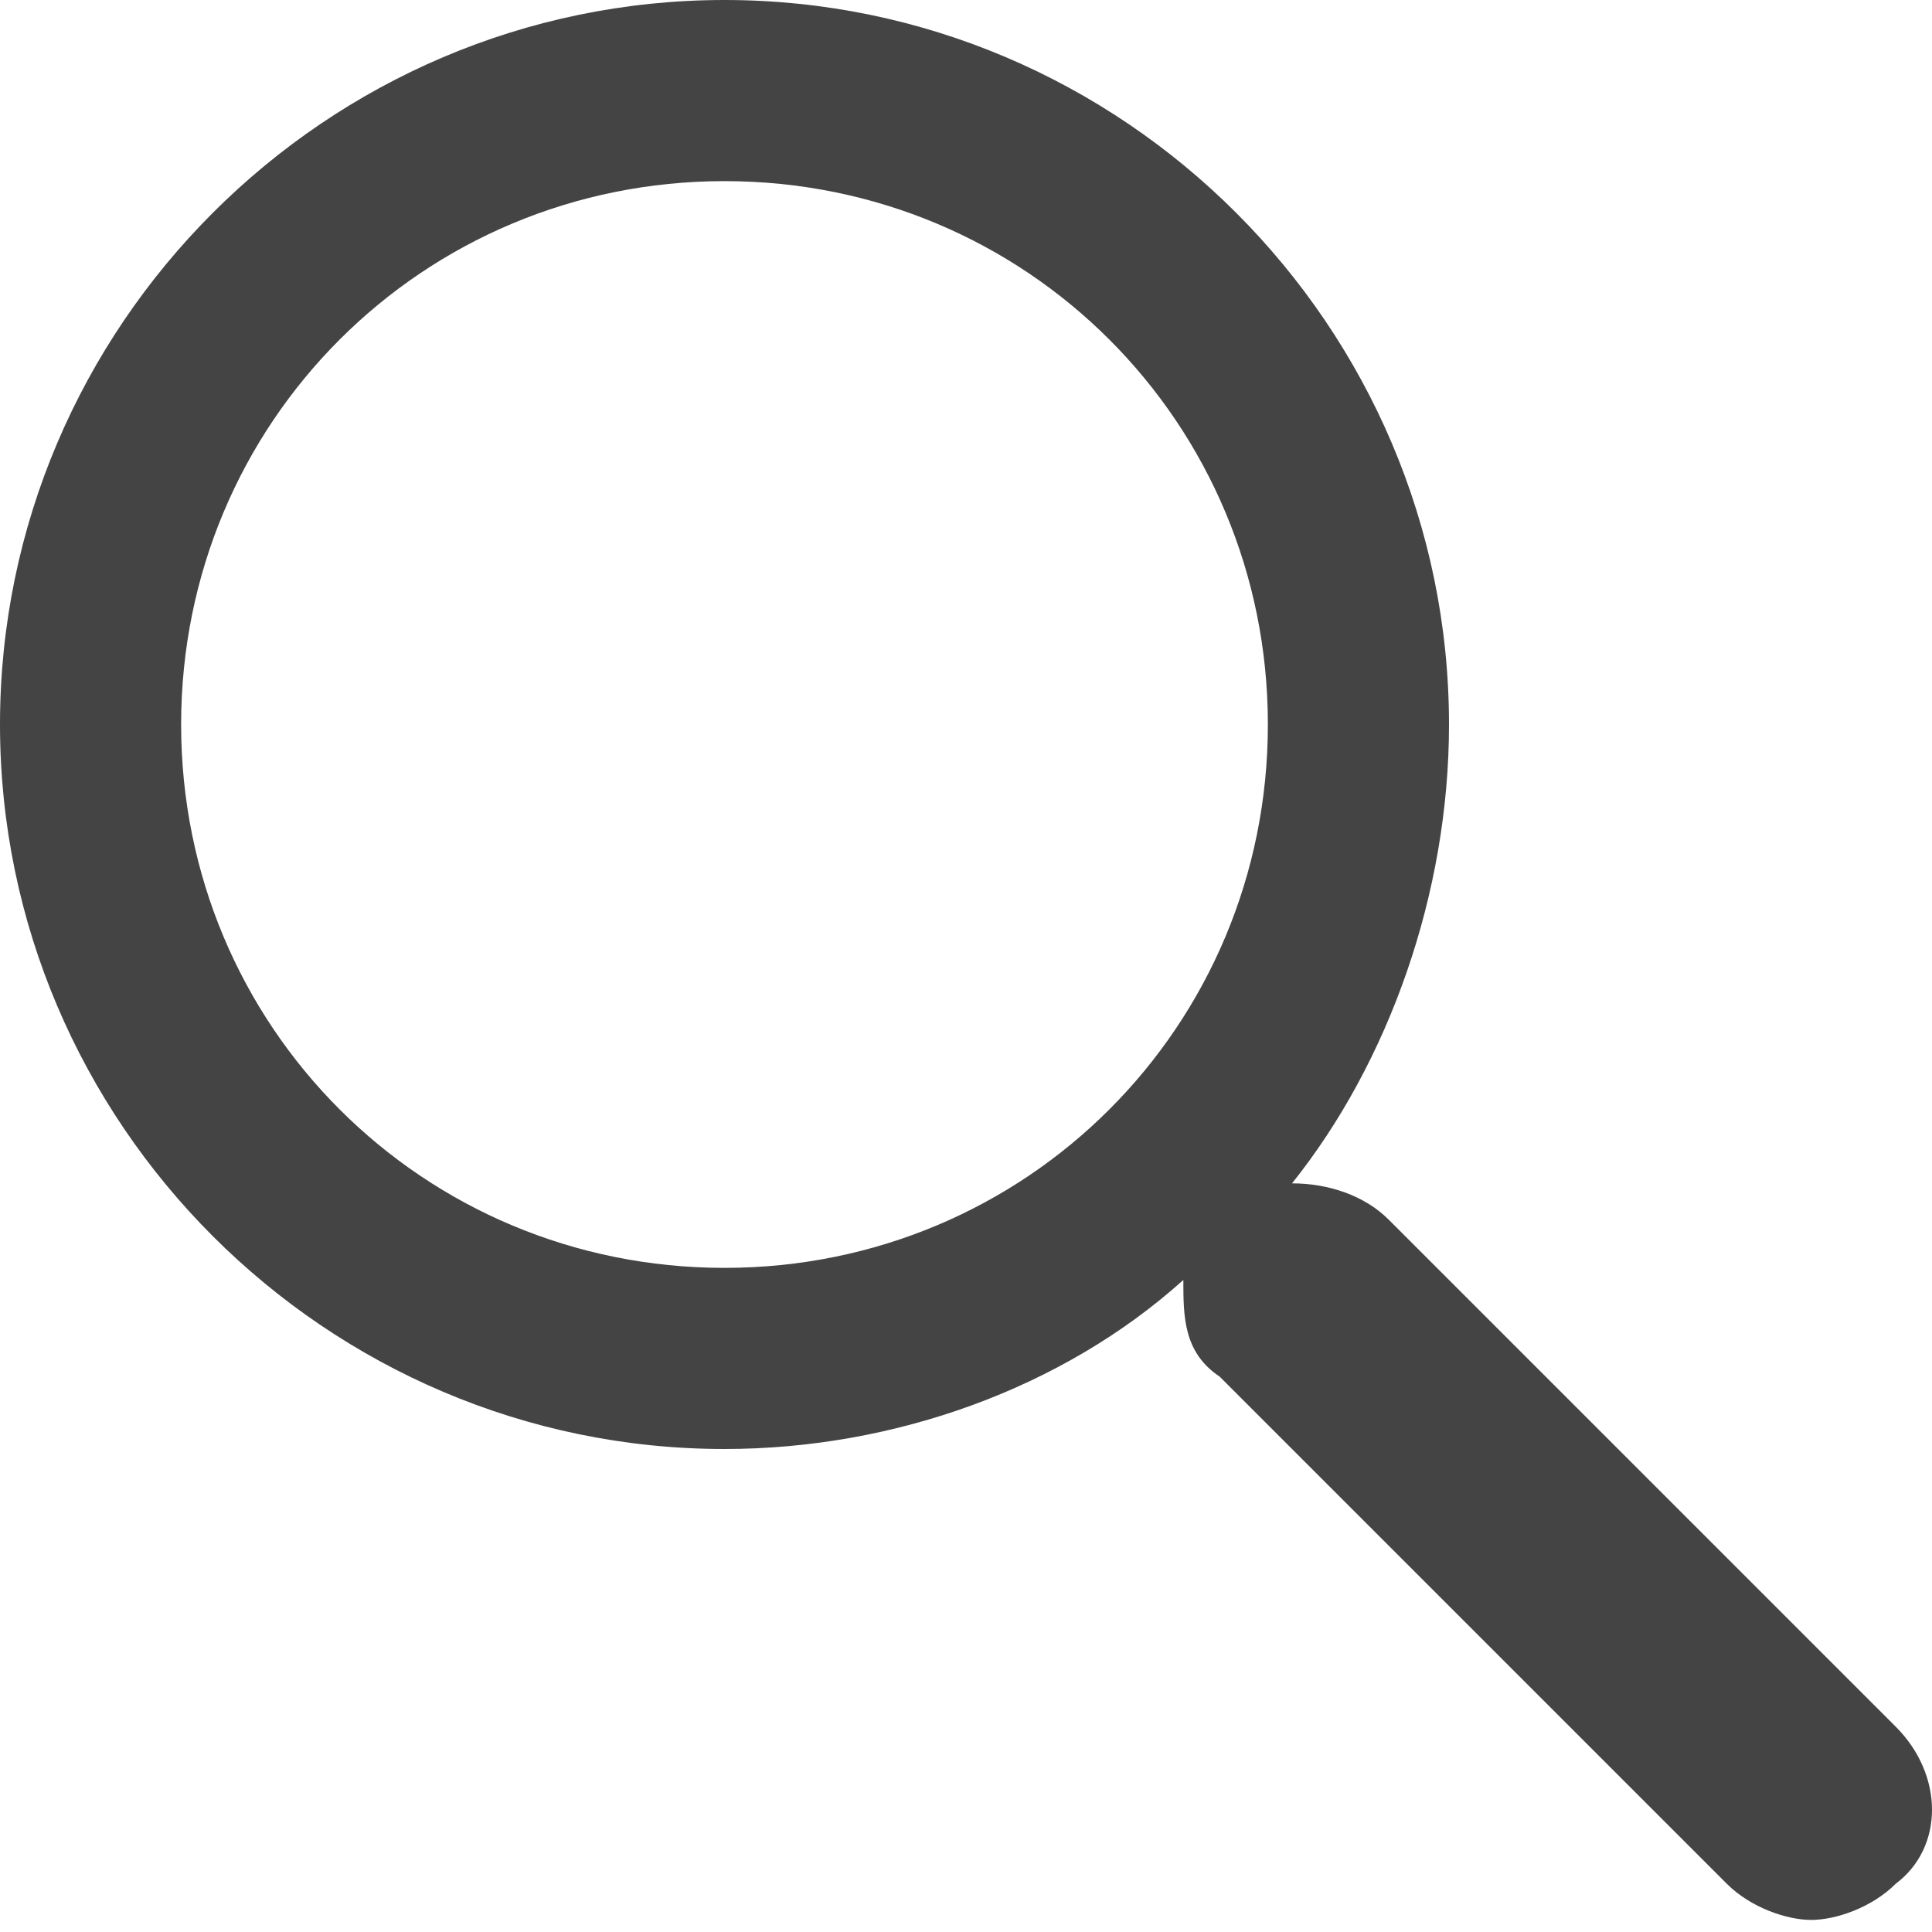
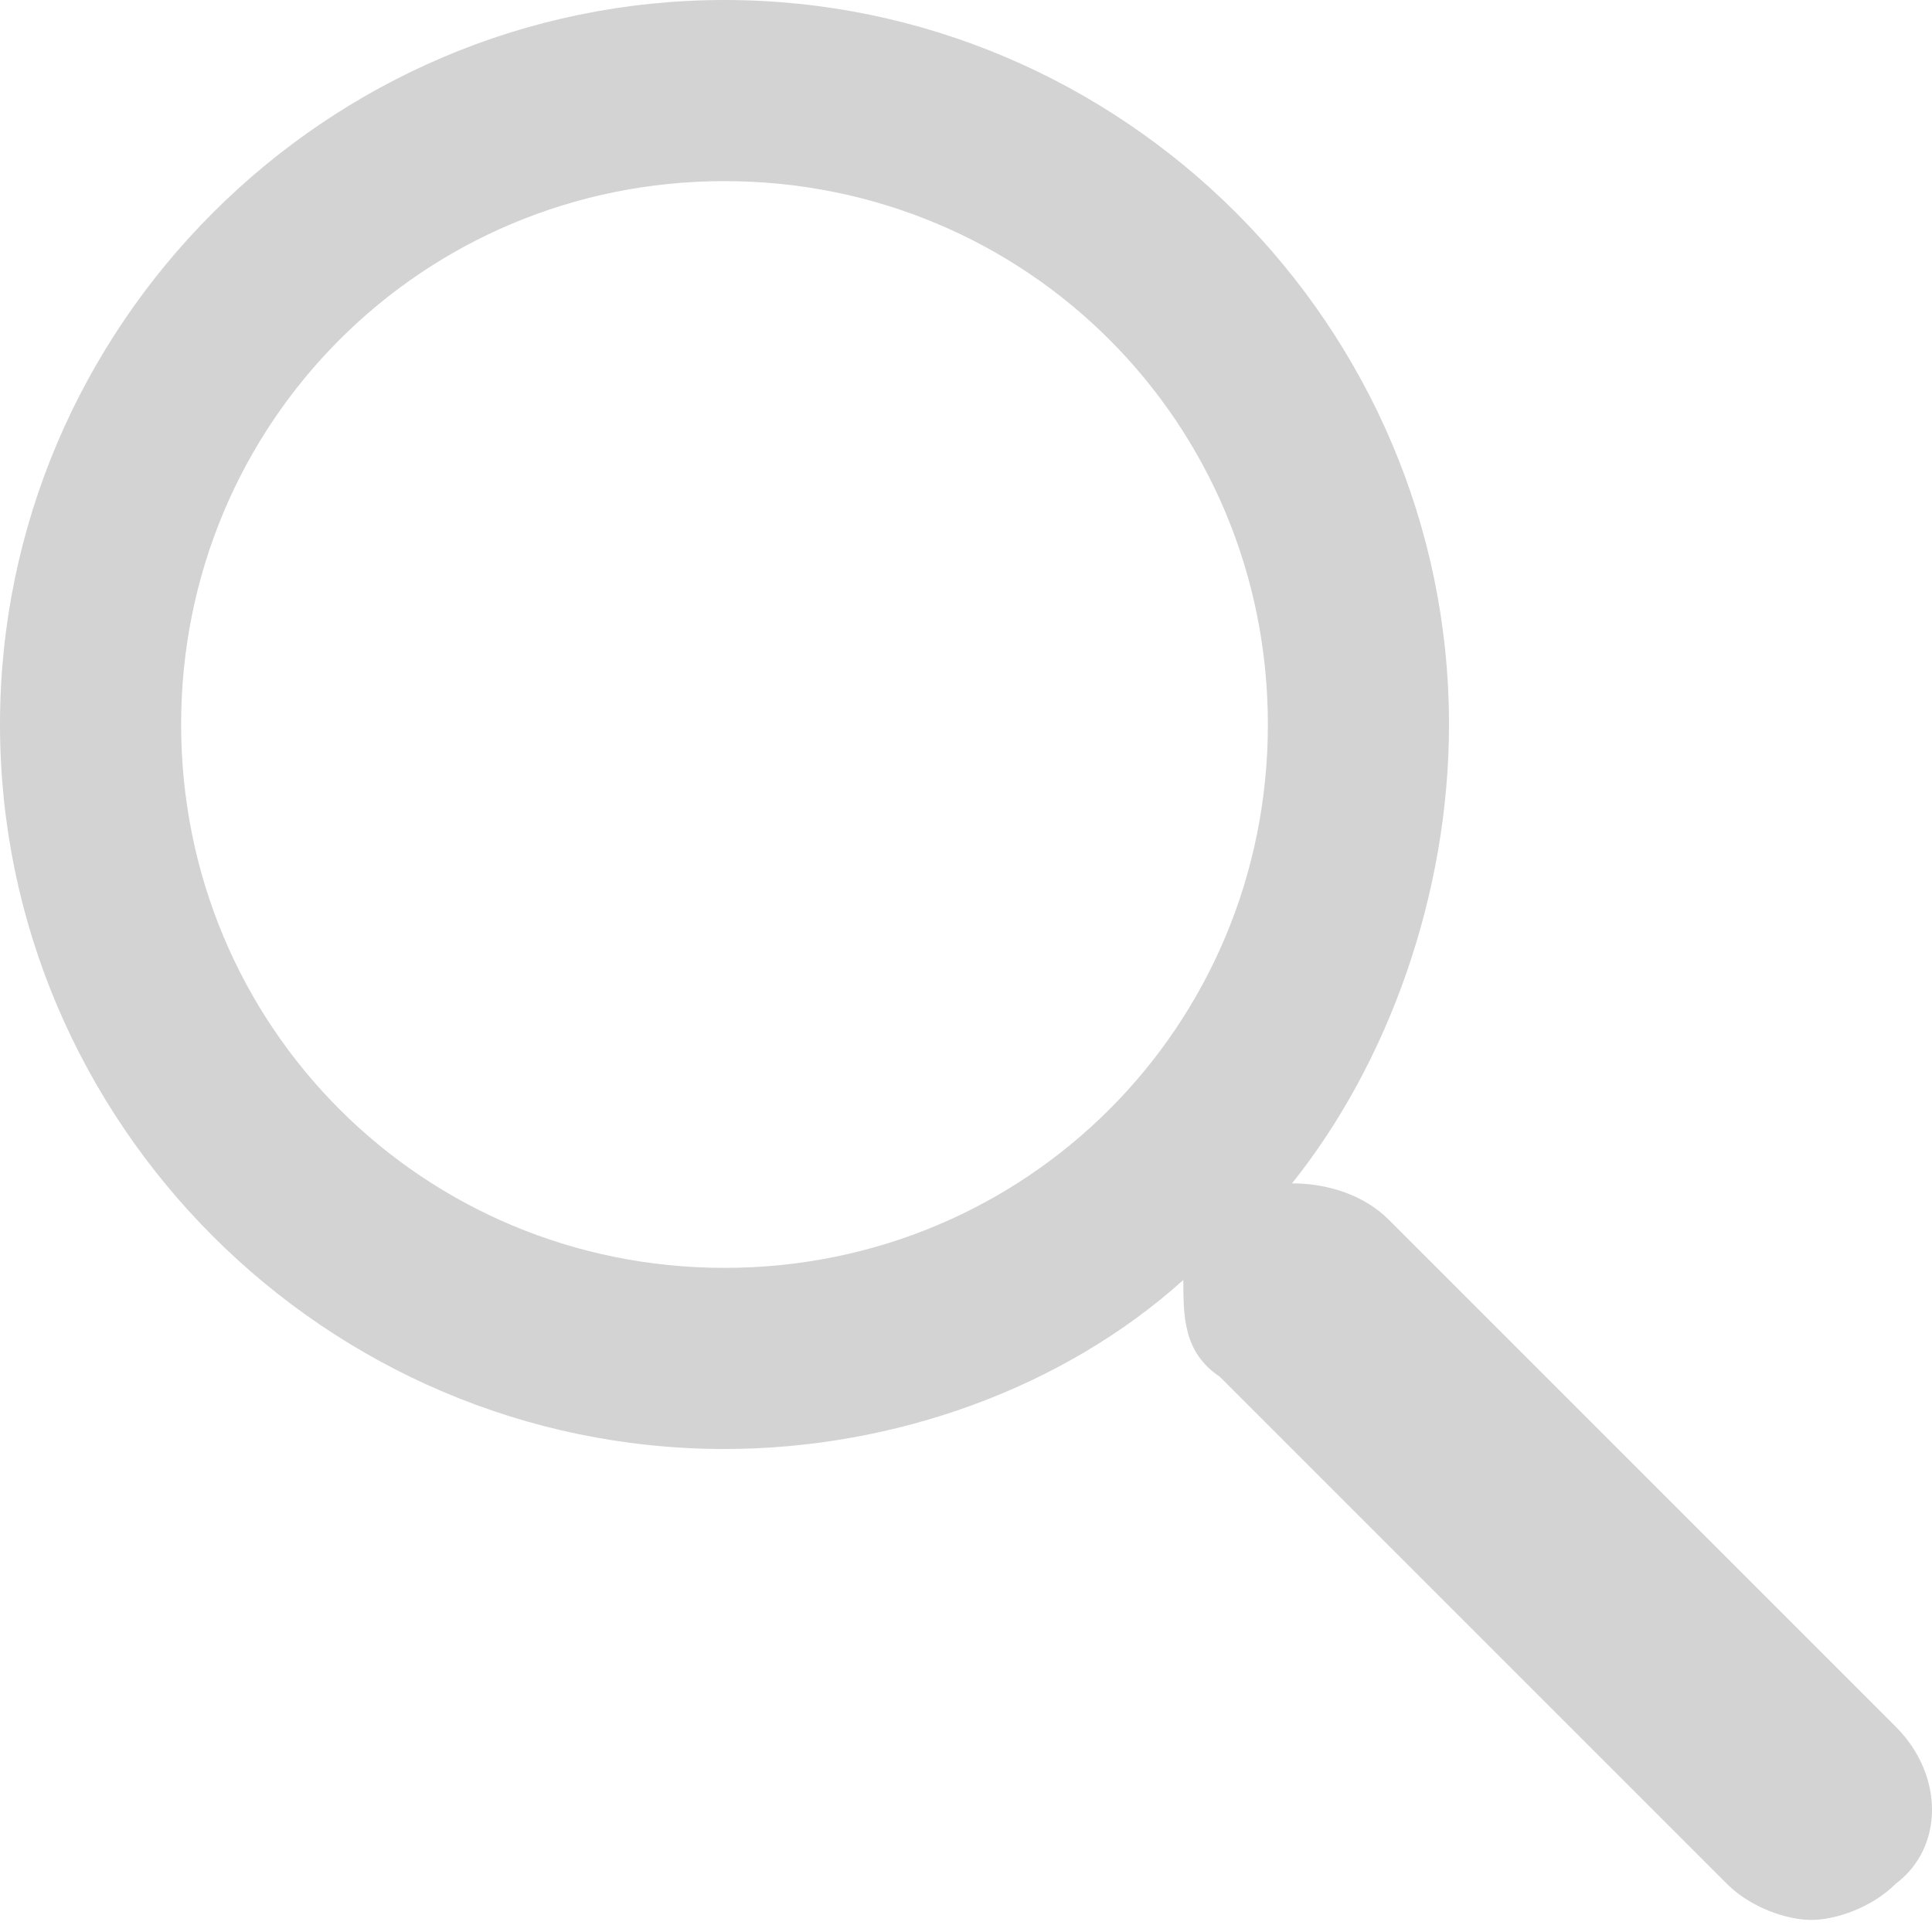
<svg xmlns="http://www.w3.org/2000/svg" version="1.1" width="16" height="16" viewBox="0 0 16 16">
-   <path fill="#444444" d="M15.7 14.3l-4.2-4.2c-0.2-0.2-0.5-0.3-0.8-0.3 0.8-1 1.3-2.4 1.3-3.8 0-3.3-2.7-6-6-6s-6 2.7-6 6 2.7 6 6 6c1.4 0 2.8-0.5 3.8-1.4 0 0.3 0 0.6 0.3 0.8l4.2 4.2c0.2 0.2 0.5 0.3 0.7 0.3s0.5-0.1 0.7-0.3c0.4-0.3 0.4-0.9 0-1.3zM6 10.5c-2.5 0-4.5-2-4.5-4.5s2-4.5 4.5-4.5 4.5 2 4.5 4.5-2 4.5-4.5 4.5z" />
+   <path fill="lightgrey" d="M15.7 14.3l-4.2-4.2c-0.2-0.2-0.5-0.3-0.8-0.3 0.8-1 1.3-2.4 1.3-3.8 0-3.3-2.7-6-6-6s-6 2.7-6 6 2.7 6 6 6c1.4 0 2.8-0.5 3.8-1.4 0 0.3 0 0.6 0.3 0.8l4.2 4.2c0.2 0.2 0.5 0.3 0.7 0.3s0.5-0.1 0.7-0.3c0.4-0.3 0.4-0.9 0-1.3zM6 10.5c-2.5 0-4.5-2-4.5-4.5s2-4.5 4.5-4.5 4.5 2 4.5 4.5-2 4.5-4.5 4.5z" />
</svg>
